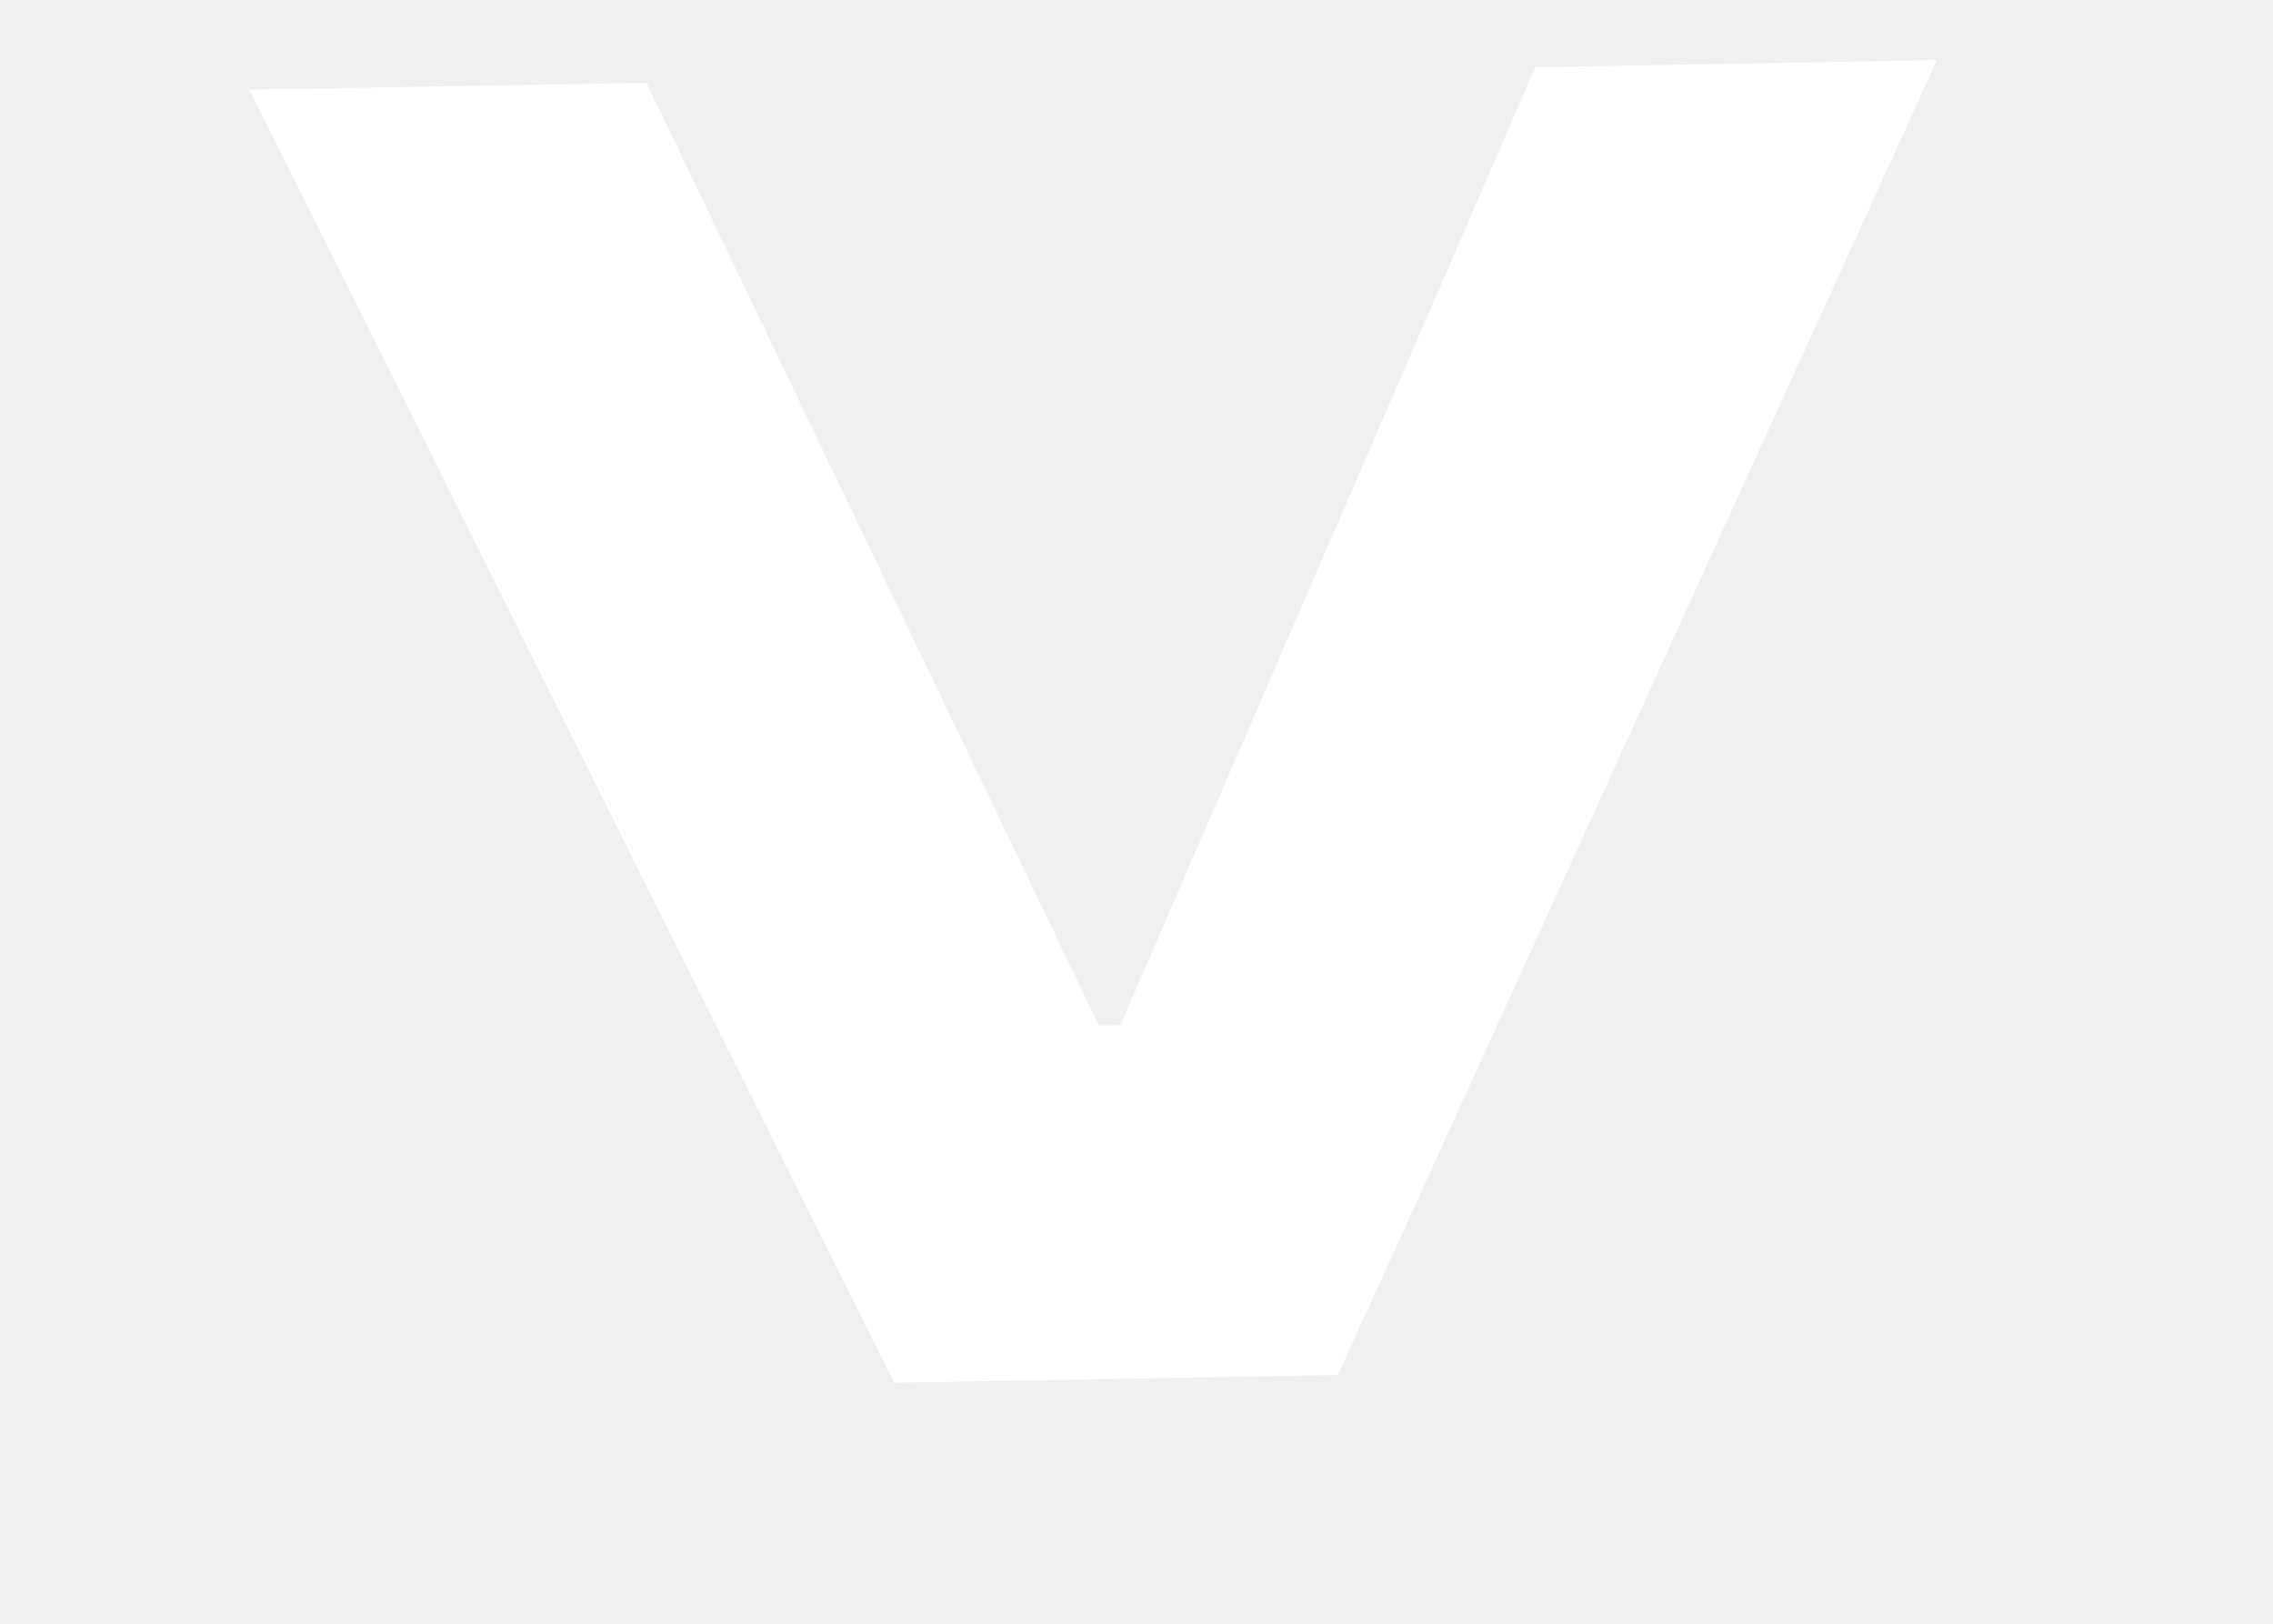
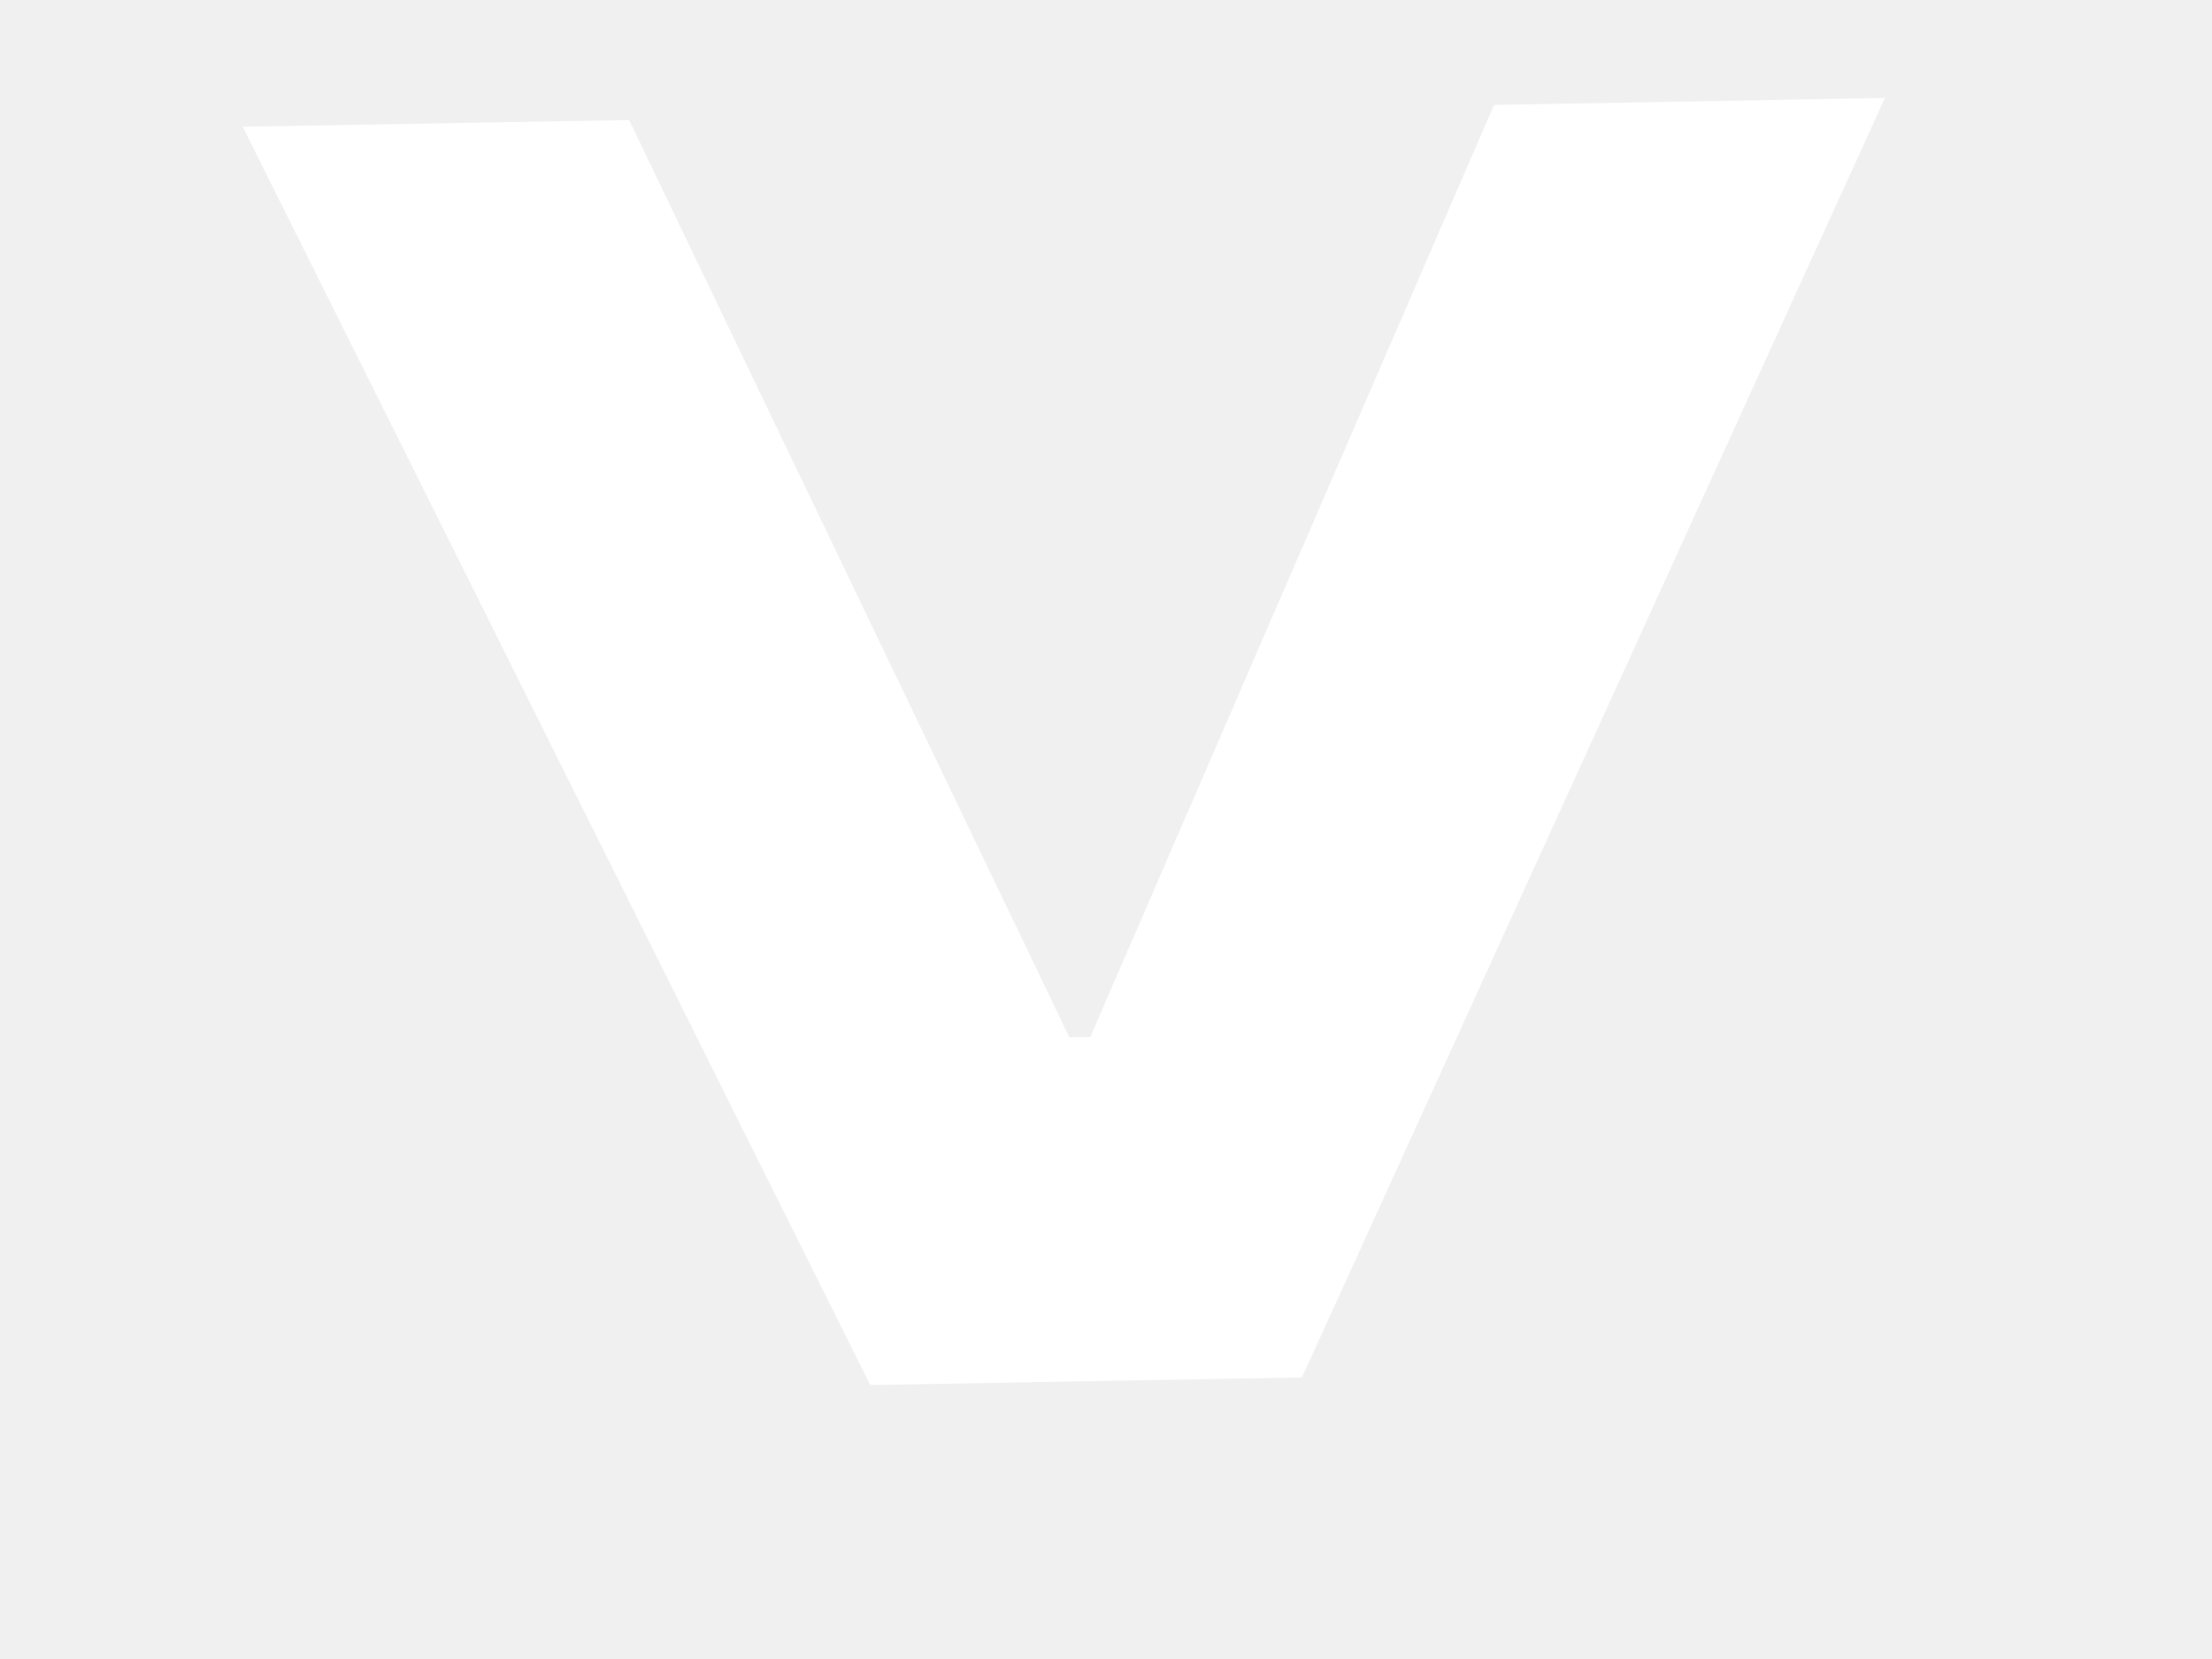
- <svg xmlns="http://www.w3.org/2000/svg" width="7" height="5" viewBox="0 0 7 5" fill="none">
+ <svg xmlns="http://www.w3.org/2000/svg" width="8" height="6" viewBox="0 0 7 5" fill="none">
  <path d="M3.592 3.629L3.26 3.635L3.251 3.16L3.584 3.154L3.592 3.629ZM5.965 0.185L4.12 4.234L2.754 4.258L0.768 0.276L1.991 0.255L3.472 3.341L3.37 3.342L4.728 0.207L5.965 0.185Z" fill="white" />
</svg>
